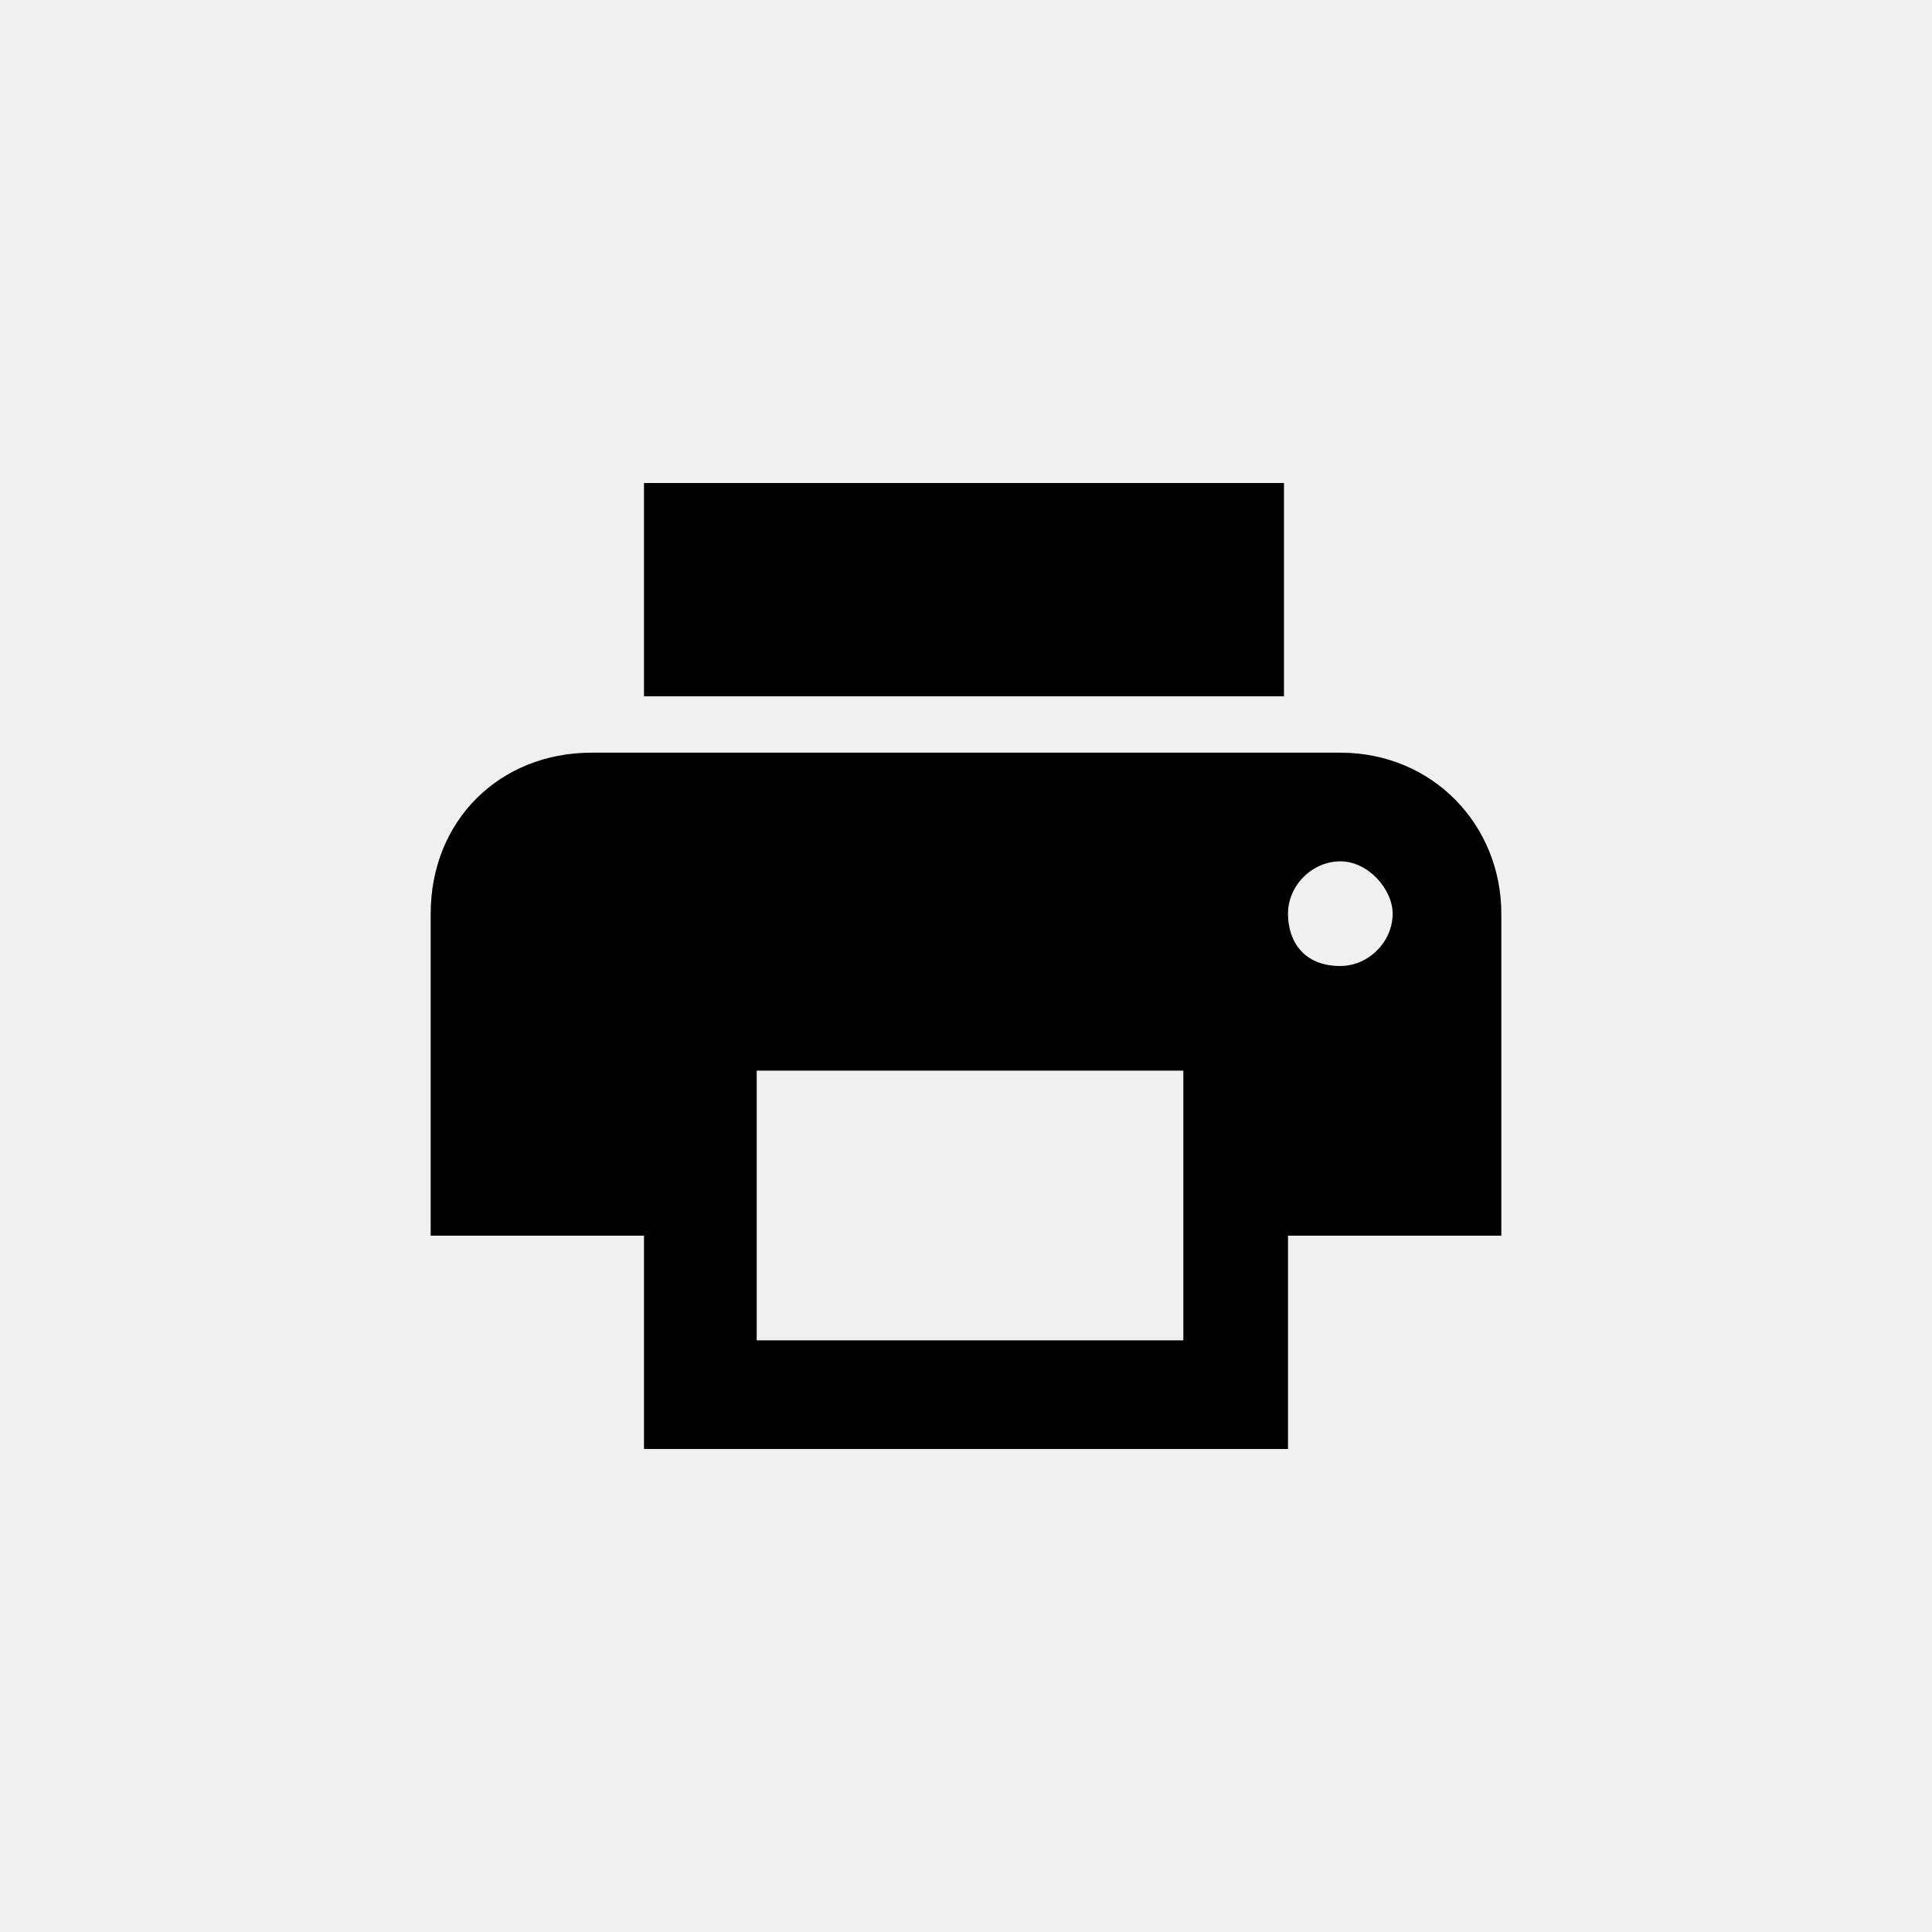
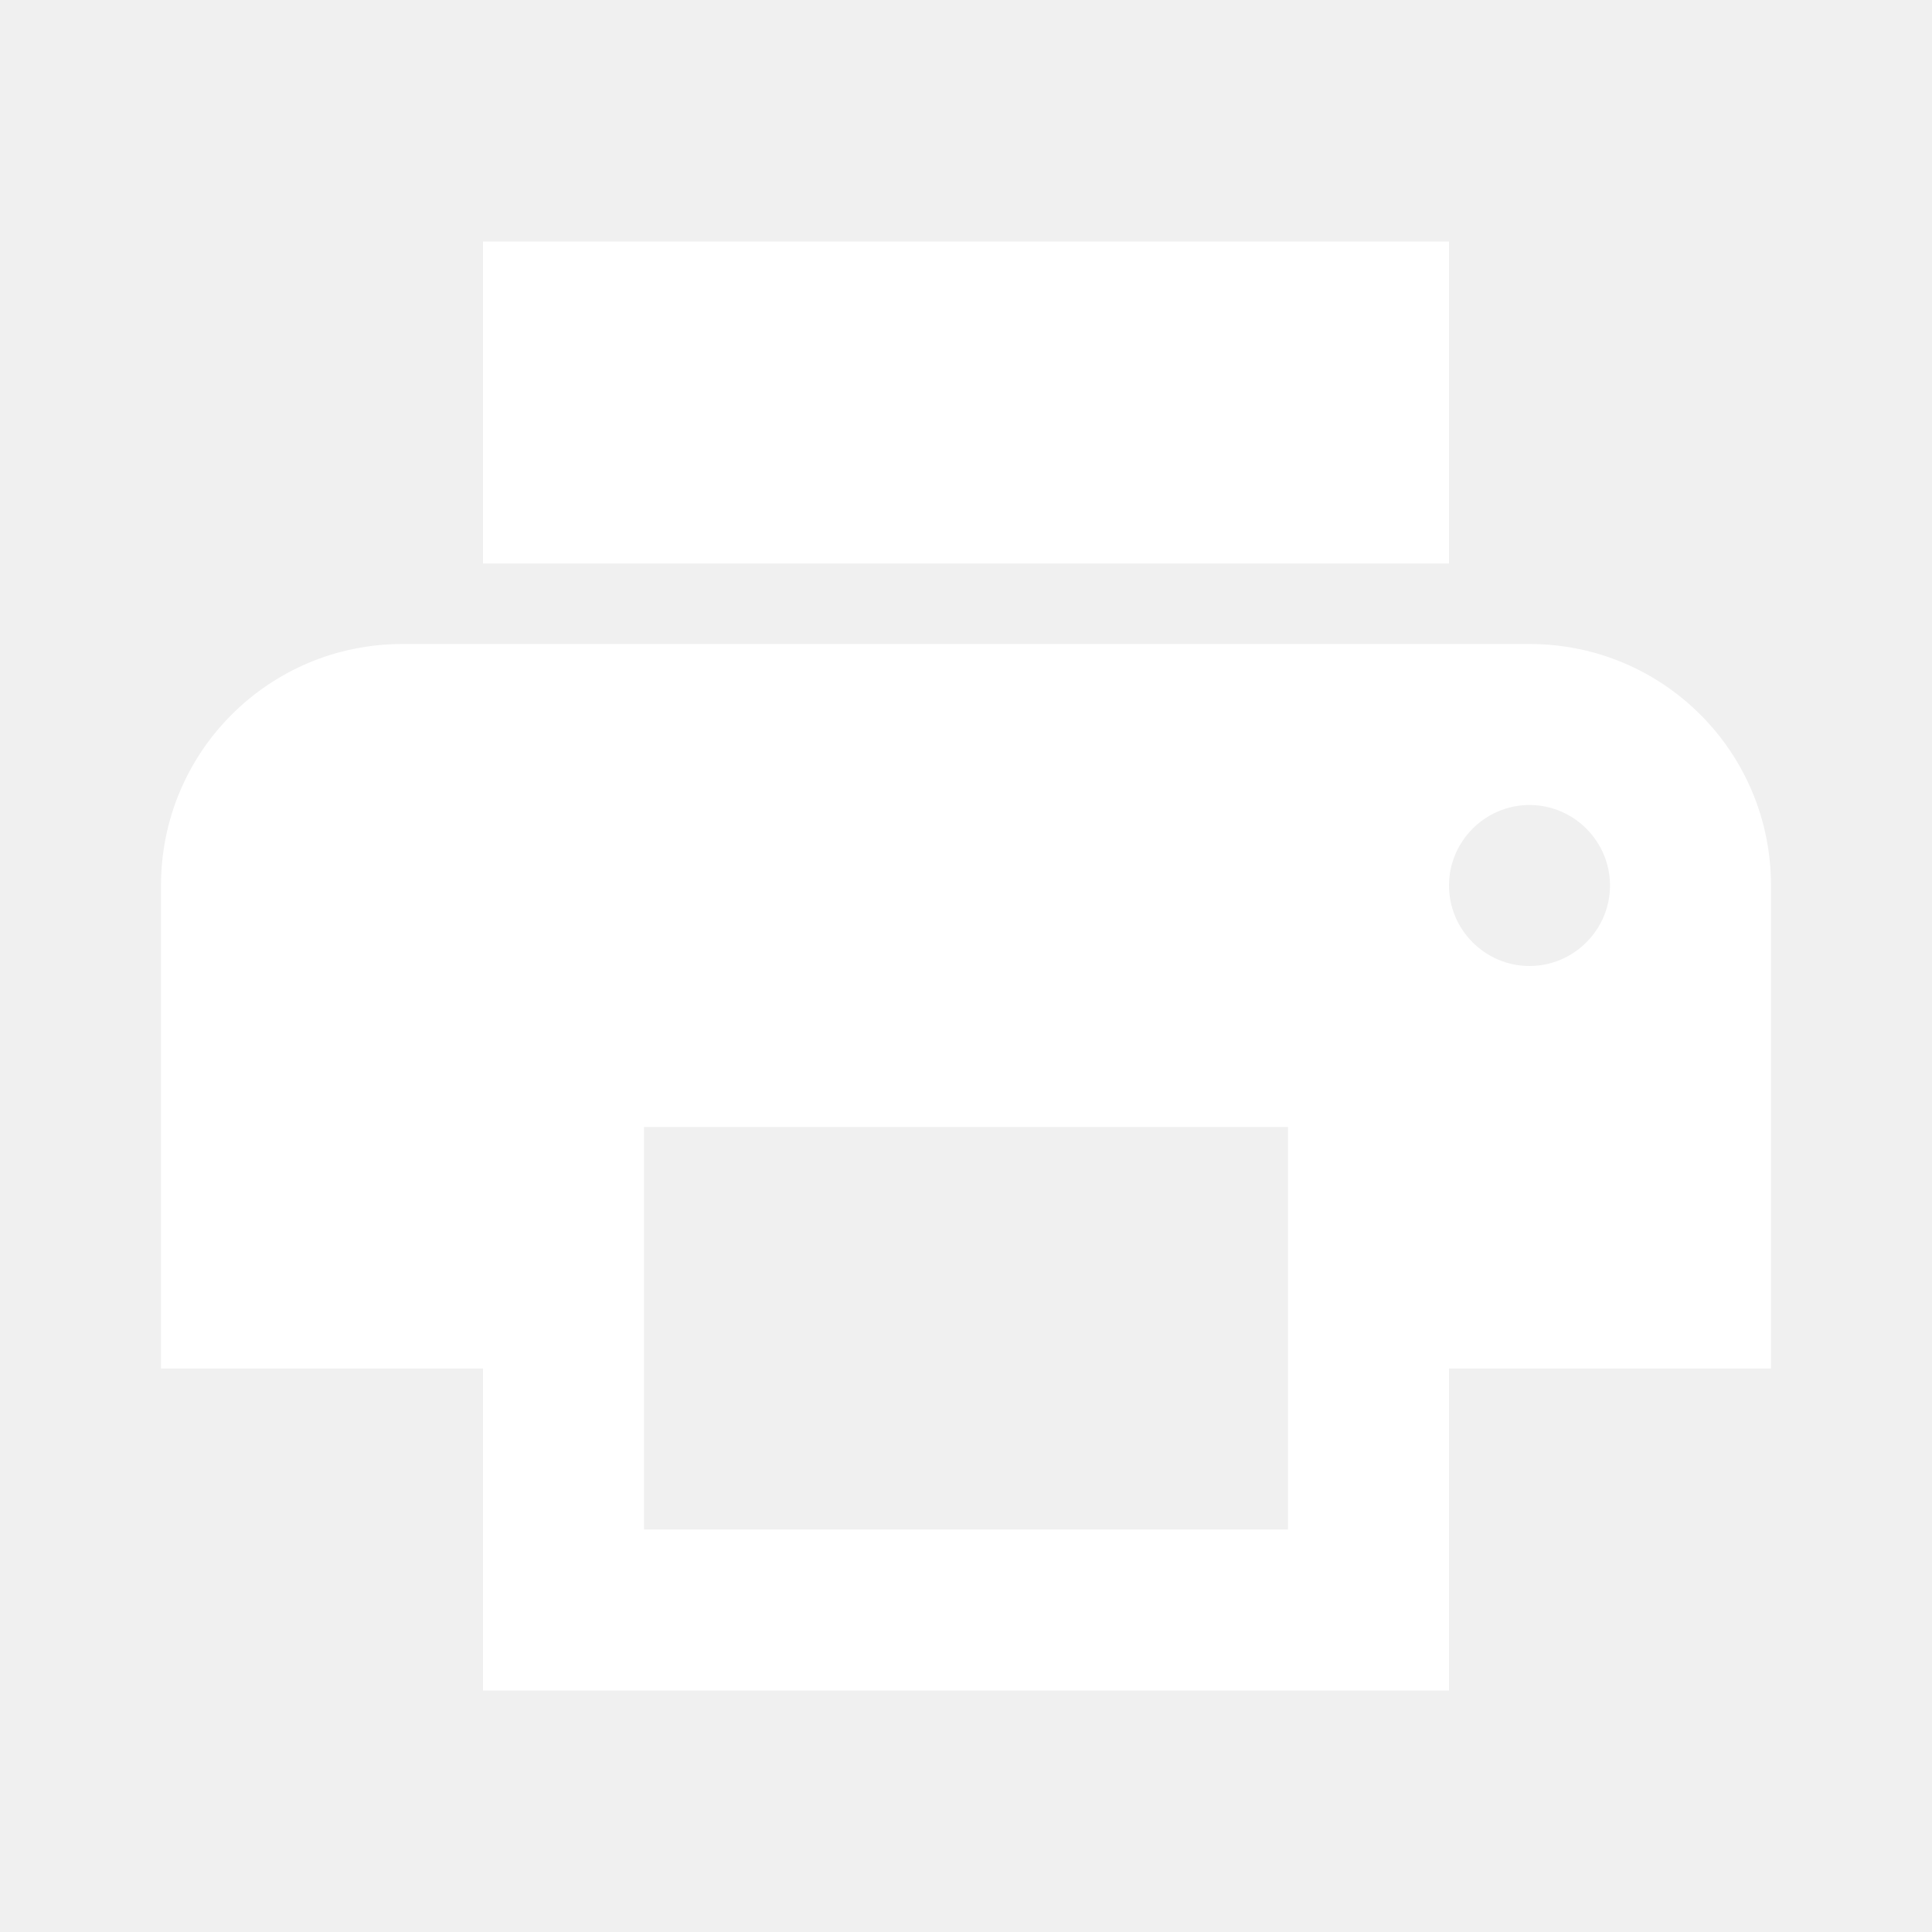
- <svg xmlns="http://www.w3.org/2000/svg" version="1.1" x="0px" y="0px" viewBox="0 0 48 48" style="enable-background:new 0 0 48 48;" xml:space="preserve">
-   <rect x="16" y="12" class="st3" width="15.9" height="5.3" />
-   <path d="M33.3,18.7H14.7c-2.3,0-4,1.7-4,4v8H16V36H32v-5.3h5.3v-8C37.3,20.5,35.6,18.7,33.3,18.7z M29.3,33.3H18.8      v-6.7h10.6V33.3z M33.3,24c-0.9,0-1.3-0.6-1.3-1.3s0.6-1.3,1.3-1.3s1.3,0.7,1.3,1.3C34.6,23.4,34,24,33.3,24z" />
+ <svg xmlns="http://www.w3.org/2000/svg" fill="#FFFFFF" height="24" viewBox="0 0 24 24" width="24">
+   <path d="M19 8H5c-1.66 0-3 1.34-3 3v6h4v4h12v-4h4v-6c0-1.66-1.34-3-3-3zm-3 11H8v-5h8v5zm3-7c-.55 0-1-.45-1-1s.45-1 1-1 1 .45 1 1-.45 1-1 1zm-1-9H6v4h12V3z" />
+   <path d="M0 0h24v24H0z" fill="none" />
</svg>
